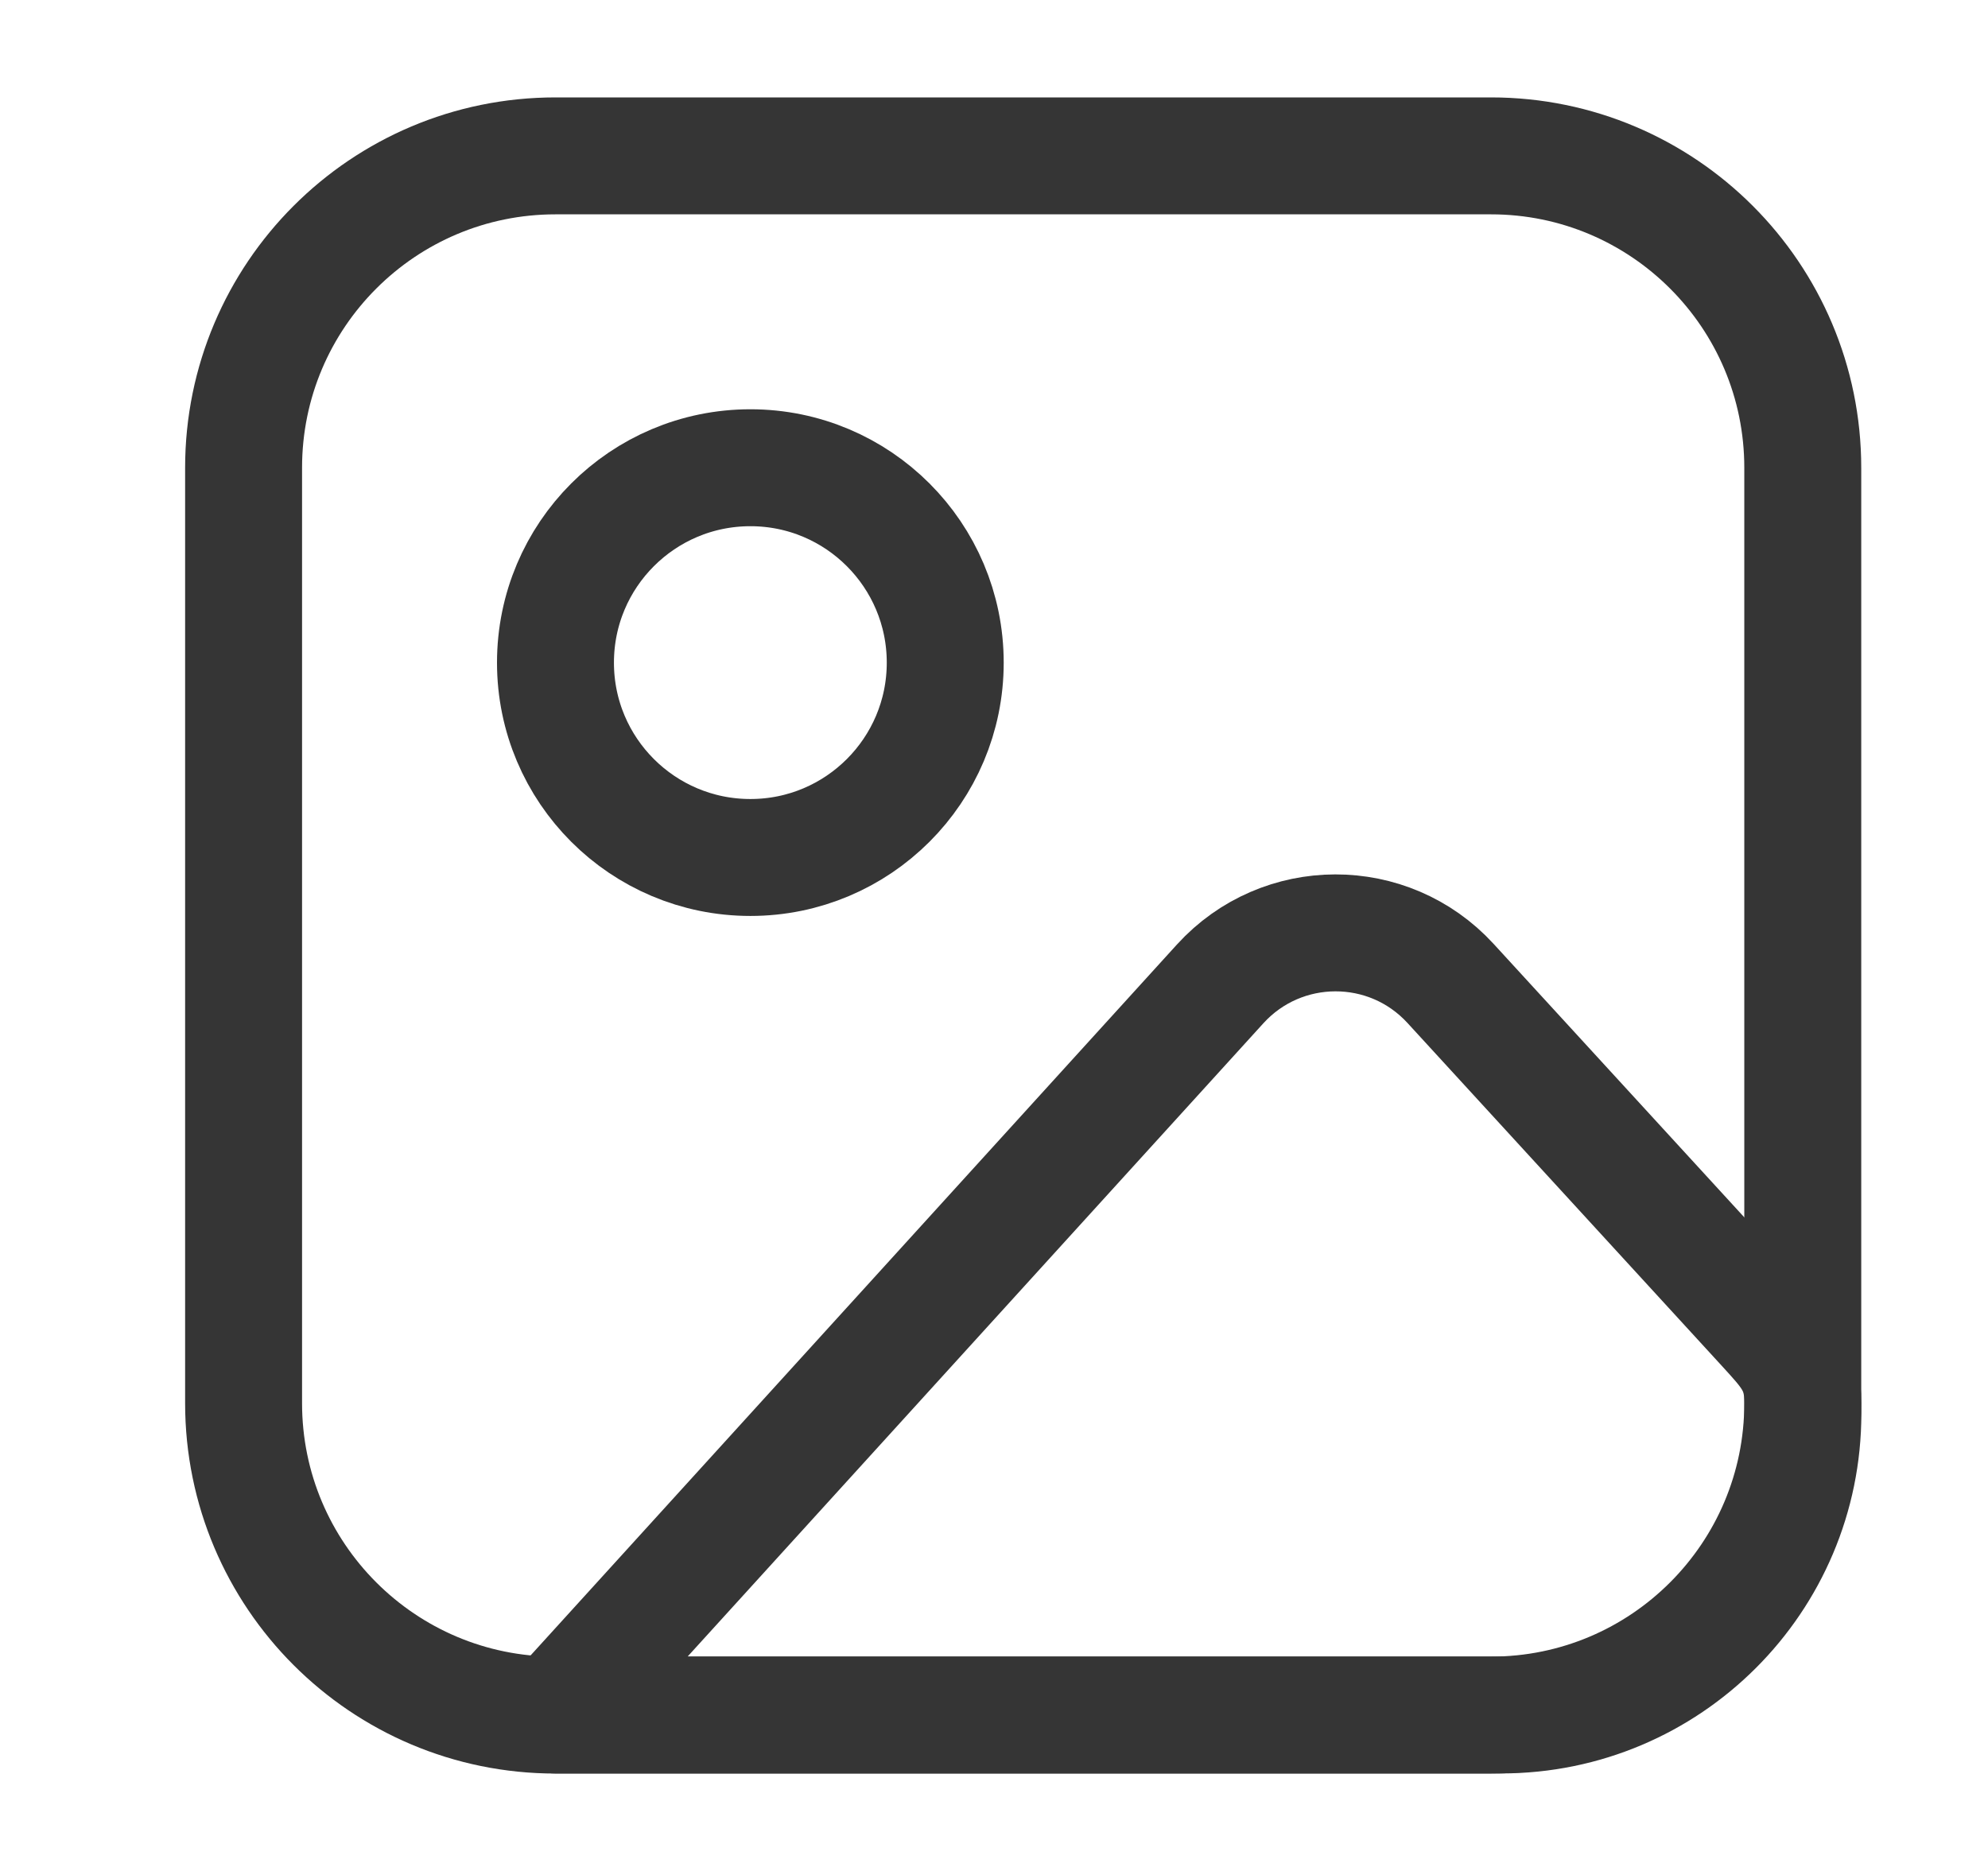
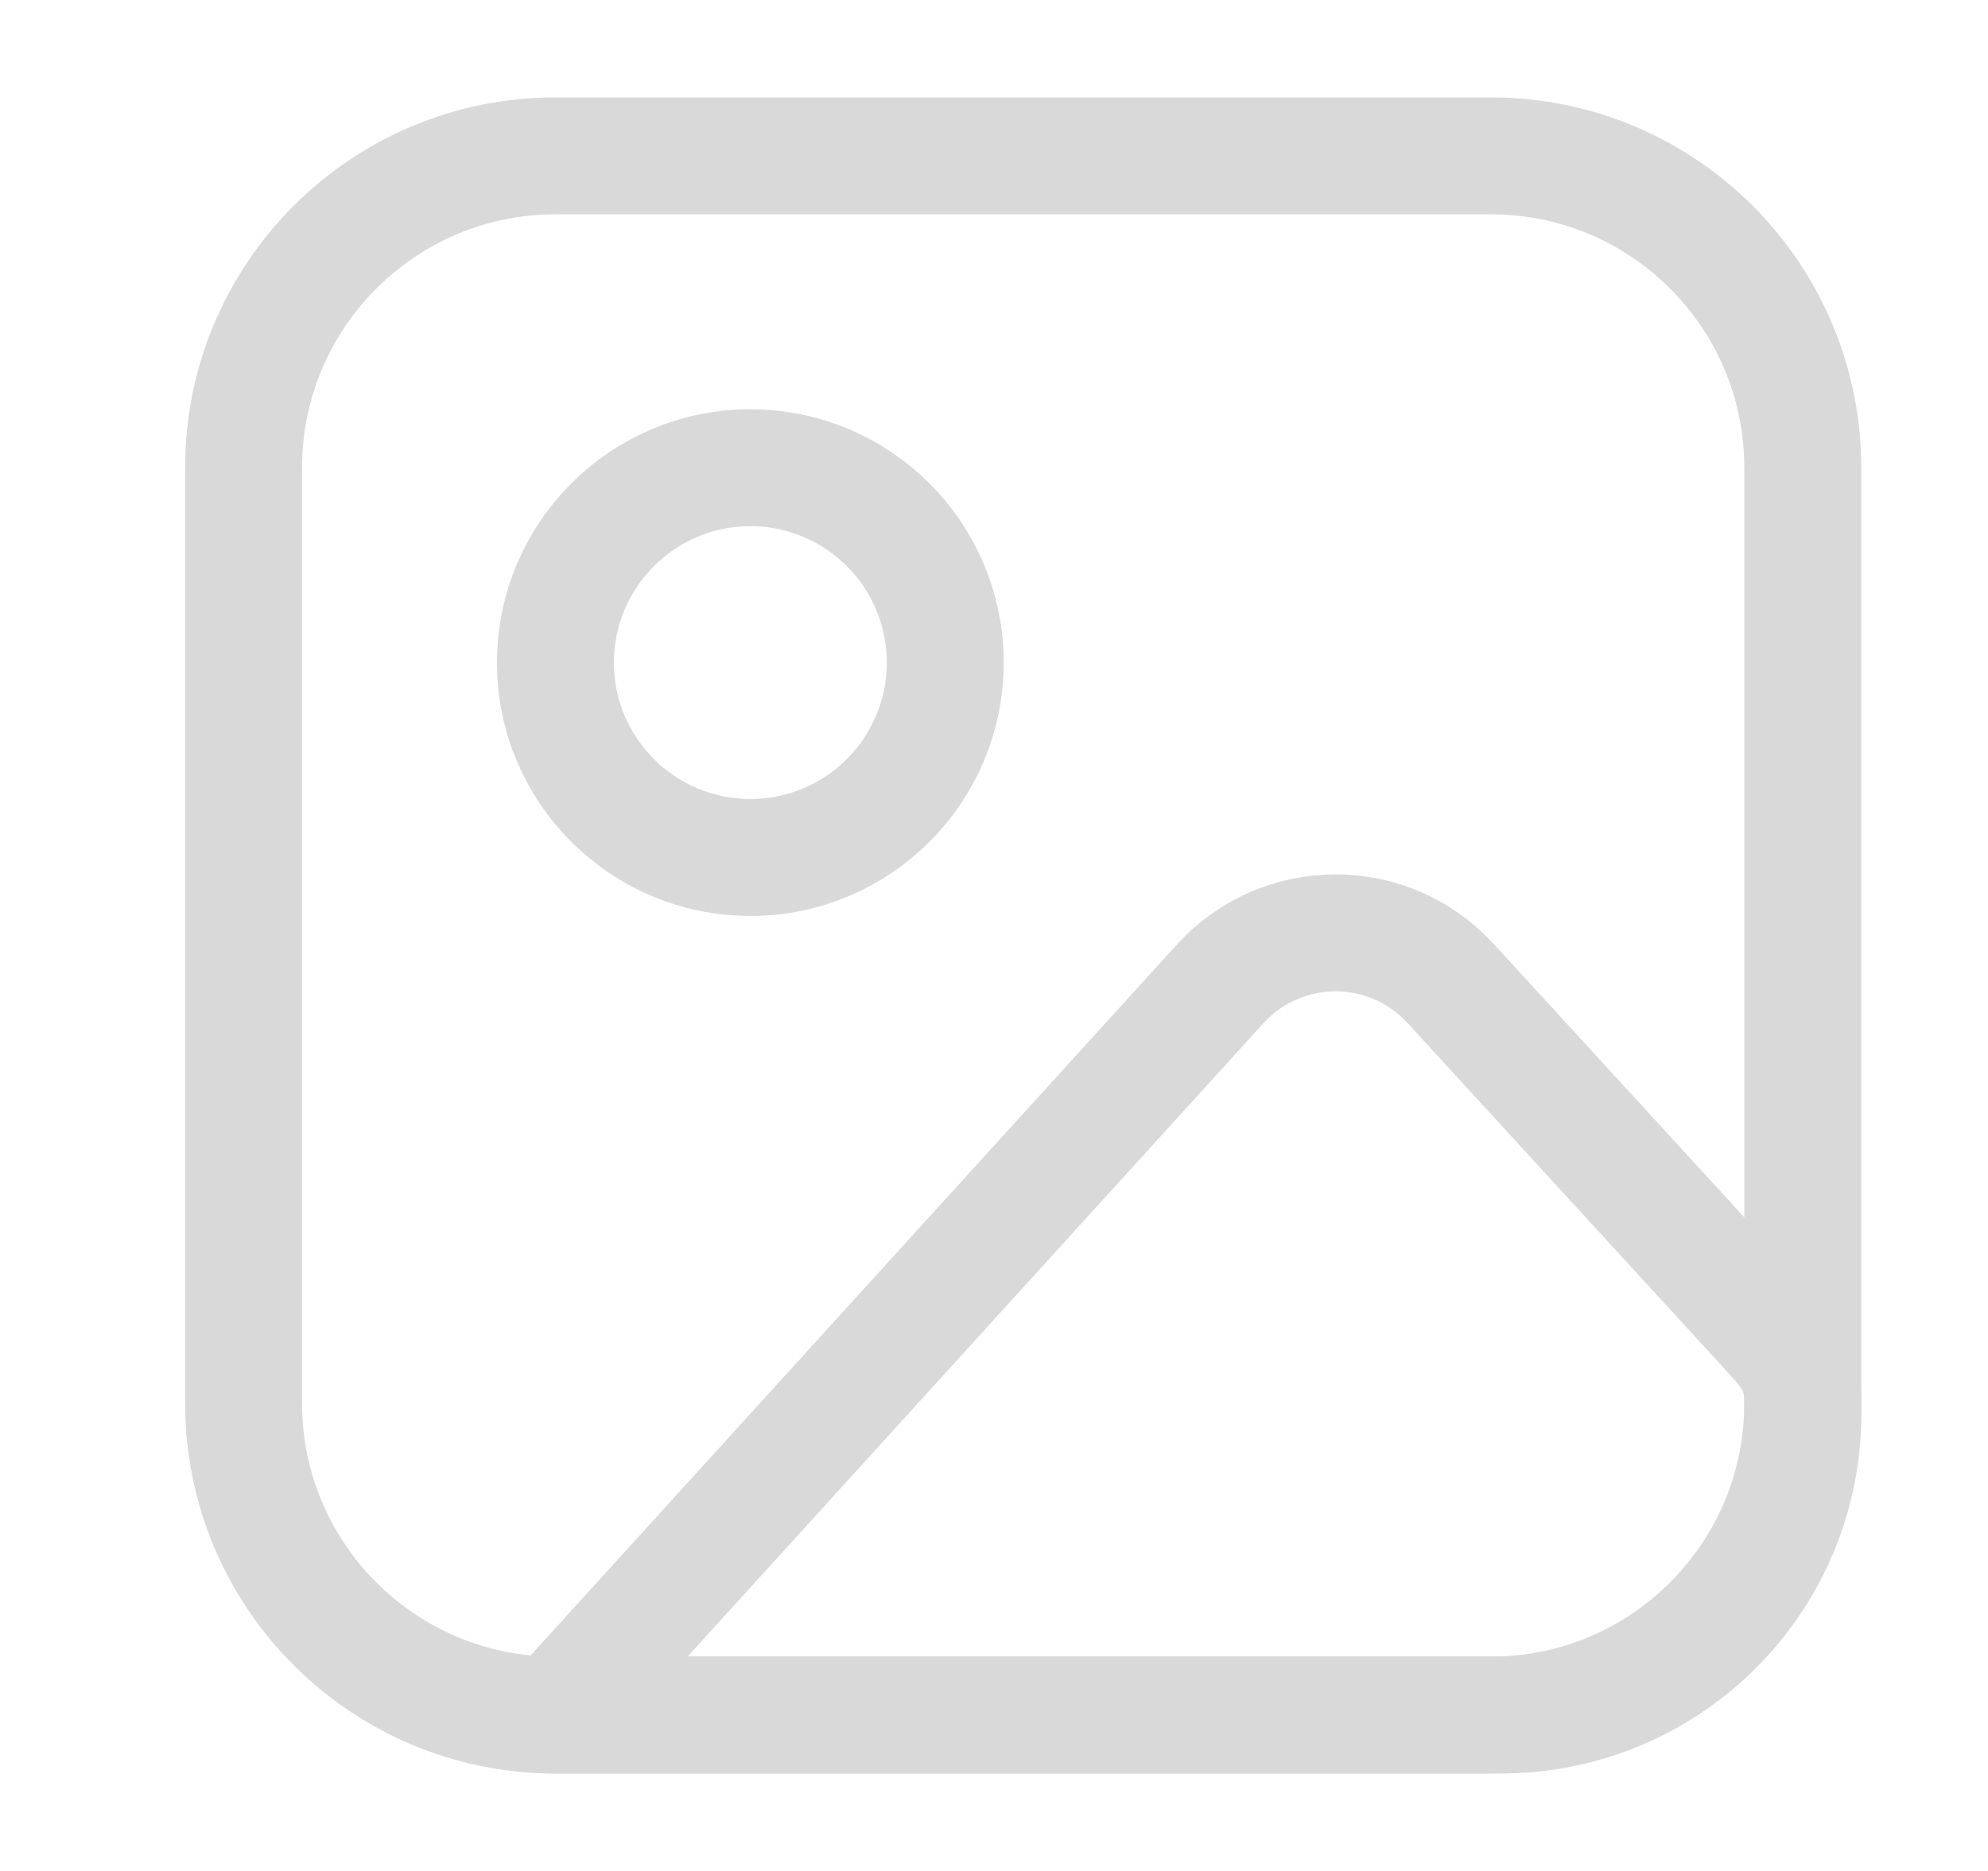
<svg xmlns="http://www.w3.org/2000/svg" width="17" height="16" viewBox="0 0 17 16" fill="none">
-   <path d="M2.083 4C2.083 2.527 3.277 1.333 4.75 1.333H12.75C14.222 1.333 15.416 2.527 15.416 4V12C15.416 13.473 14.222 14.667 12.75 14.667H4.75C3.277 14.667 2.083 13.473 2.083 12V4Z" stroke="#353535" stroke-linecap="round" stroke-linejoin="round" />
-   <path d="M6.417 7.333C7.337 7.333 8.083 6.587 8.083 5.667C8.083 4.746 7.337 4 6.417 4C5.496 4 4.75 4.746 4.75 5.667C4.75 6.587 5.496 7.333 6.417 7.333Z" stroke="#353535" stroke-linecap="round" stroke-linejoin="round" />
-   <path d="M10.434 8.414L4.75 14.666H12.838C14.262 14.666 15.417 13.512 15.417 12.088V12C15.417 11.689 15.3 11.57 15.09 11.34L12.404 8.41C11.874 7.832 10.962 7.834 10.434 8.414Z" stroke="#353535" stroke-linecap="round" stroke-linejoin="round" />
+   <path d="M2.083 4C2.083 2.527 3.277 1.333 4.75 1.333H12.75C14.222 1.333 15.416 2.527 15.416 4V12C15.416 13.473 14.222 14.667 12.75 14.667H4.75C3.277 14.667 2.083 13.473 2.083 12V4Z" stroke="#D9D9D9" stroke-linecap="round" stroke-linejoin="round" />
+   <path d="M6.417 7.333C7.337 7.333 8.083 6.587 8.083 5.667C8.083 4.746 7.337 4 6.417 4C5.496 4 4.75 4.746 4.75 5.667C4.75 6.587 5.496 7.333 6.417 7.333Z" stroke="#D9D9D9" stroke-linecap="round" stroke-linejoin="round" />
+   <path d="M10.434 8.414L4.75 14.666H12.838C14.262 14.666 15.417 13.512 15.417 12.088V12C15.417 11.689 15.3 11.57 15.09 11.34L12.404 8.41C11.874 7.832 10.962 7.834 10.434 8.414Z" stroke="#D9D9D9" stroke-linecap="round" stroke-linejoin="round" />
</svg>
